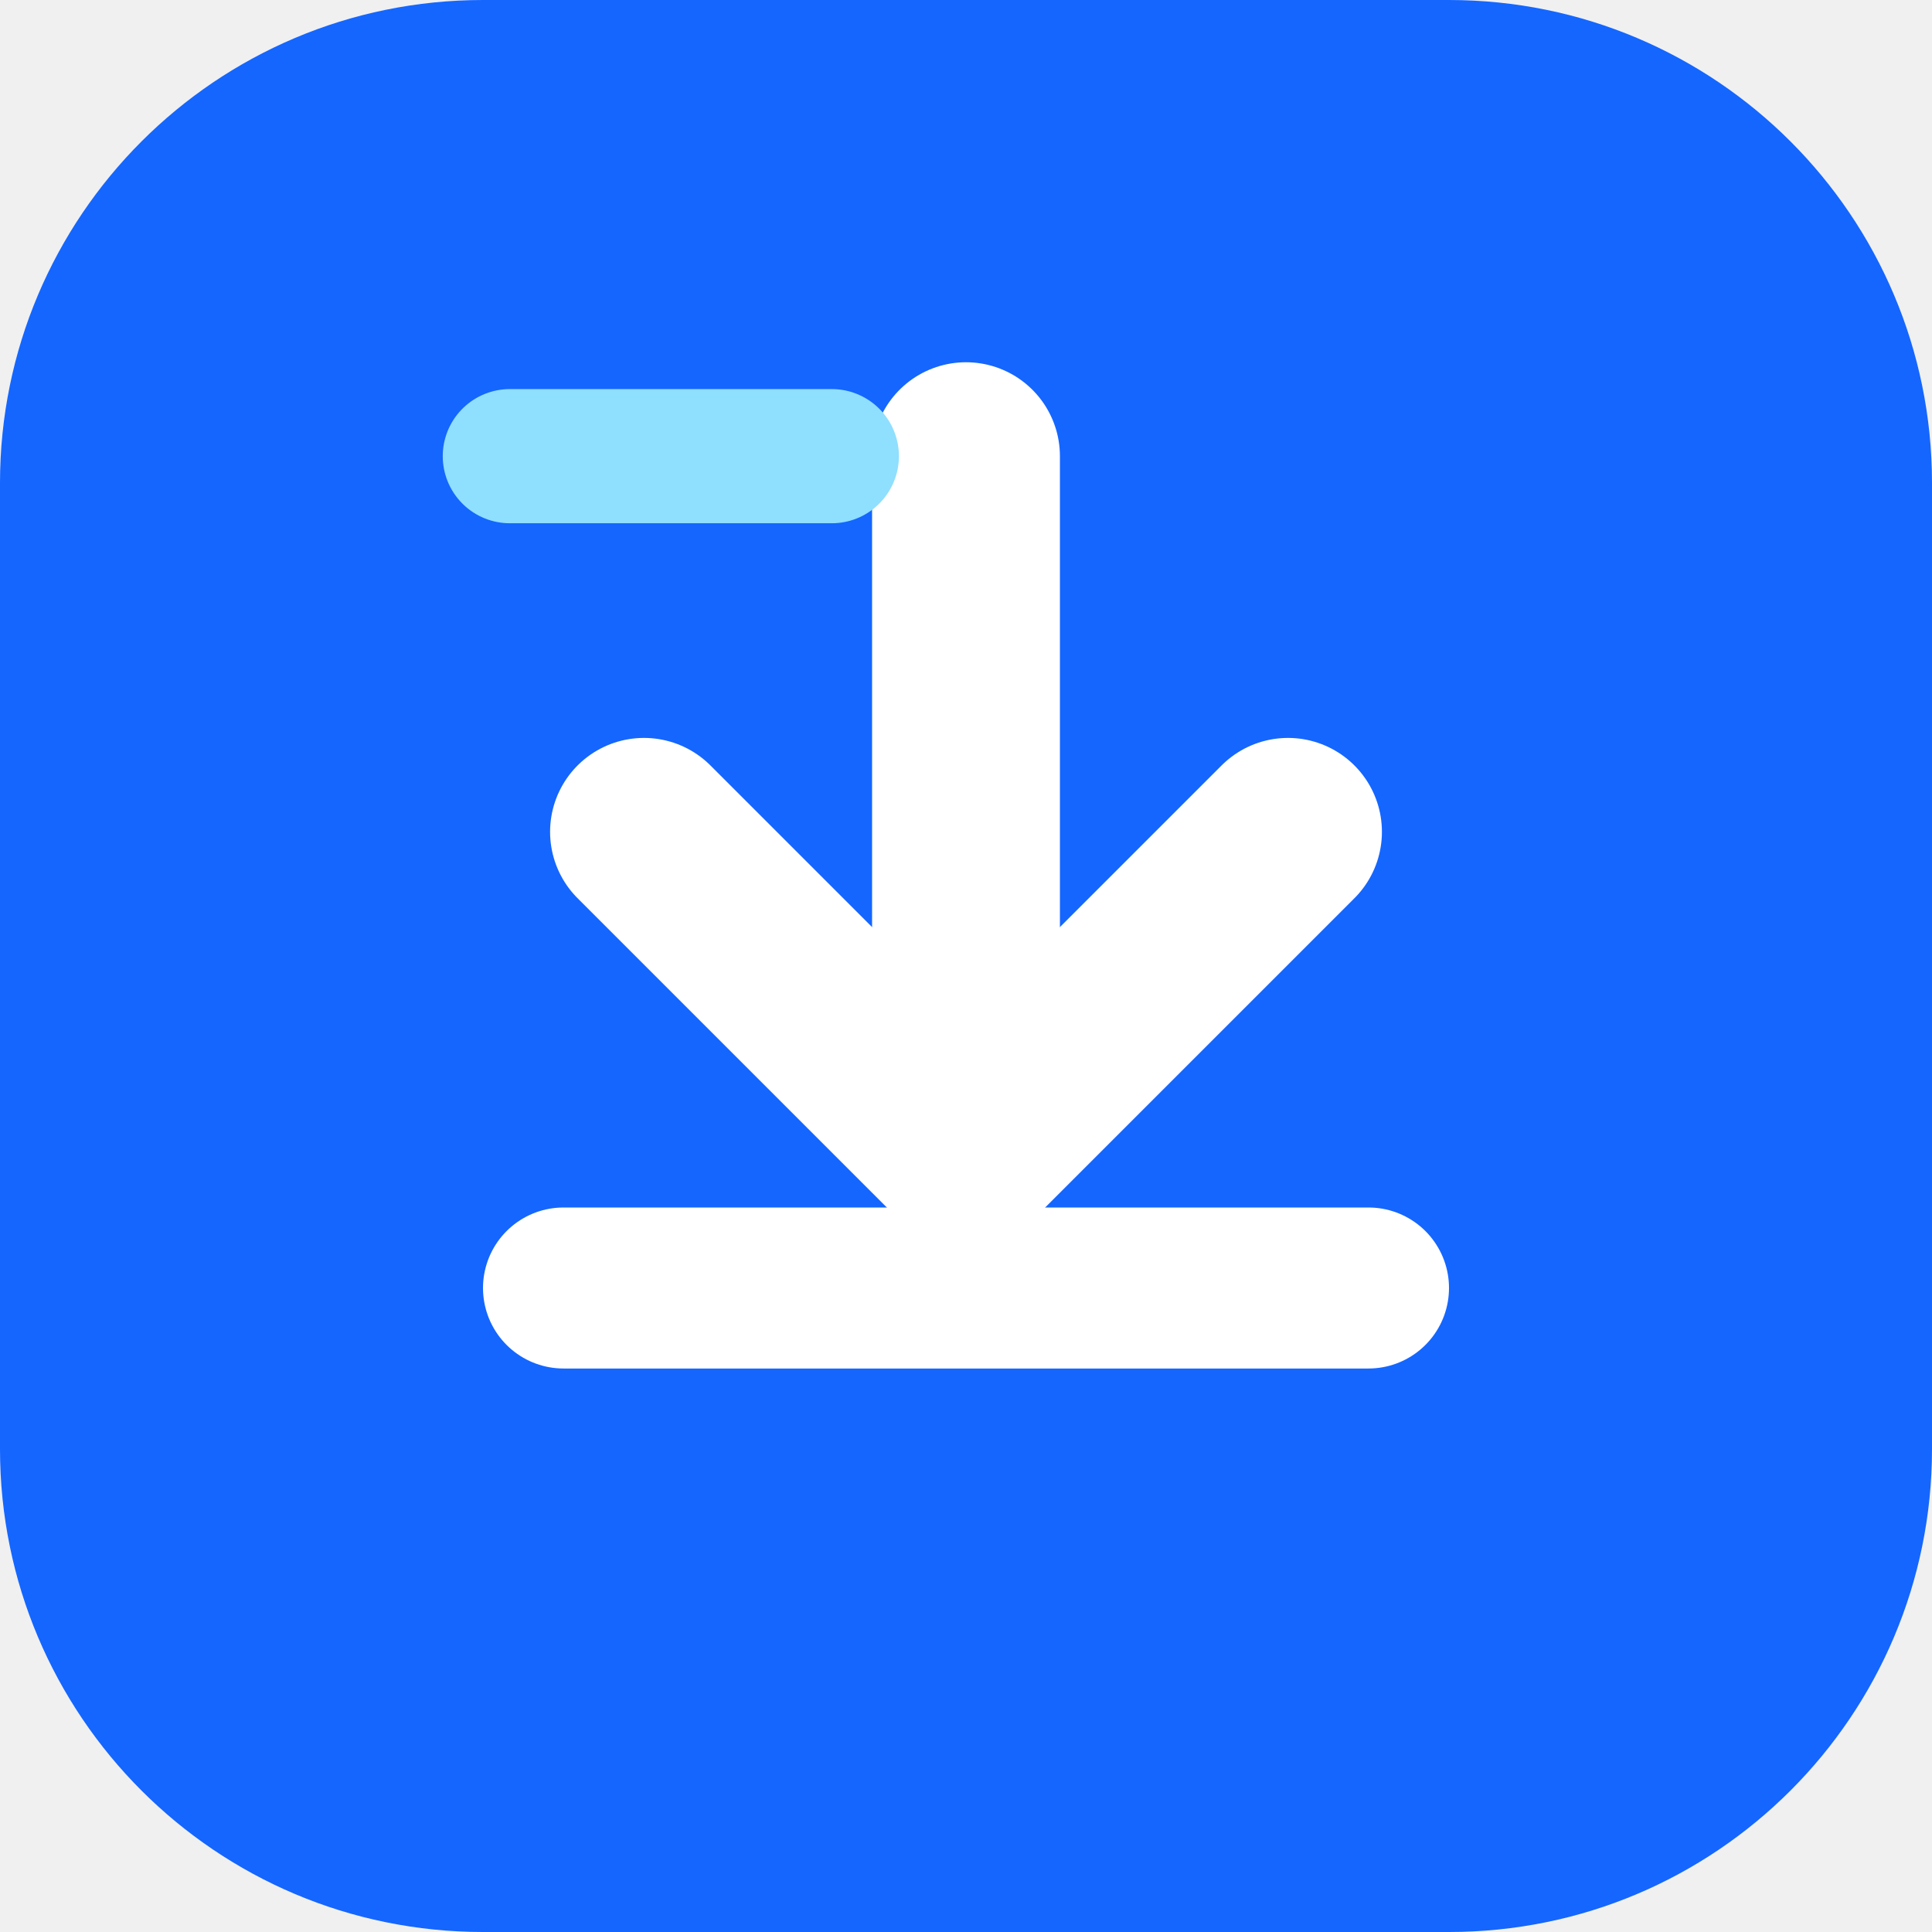
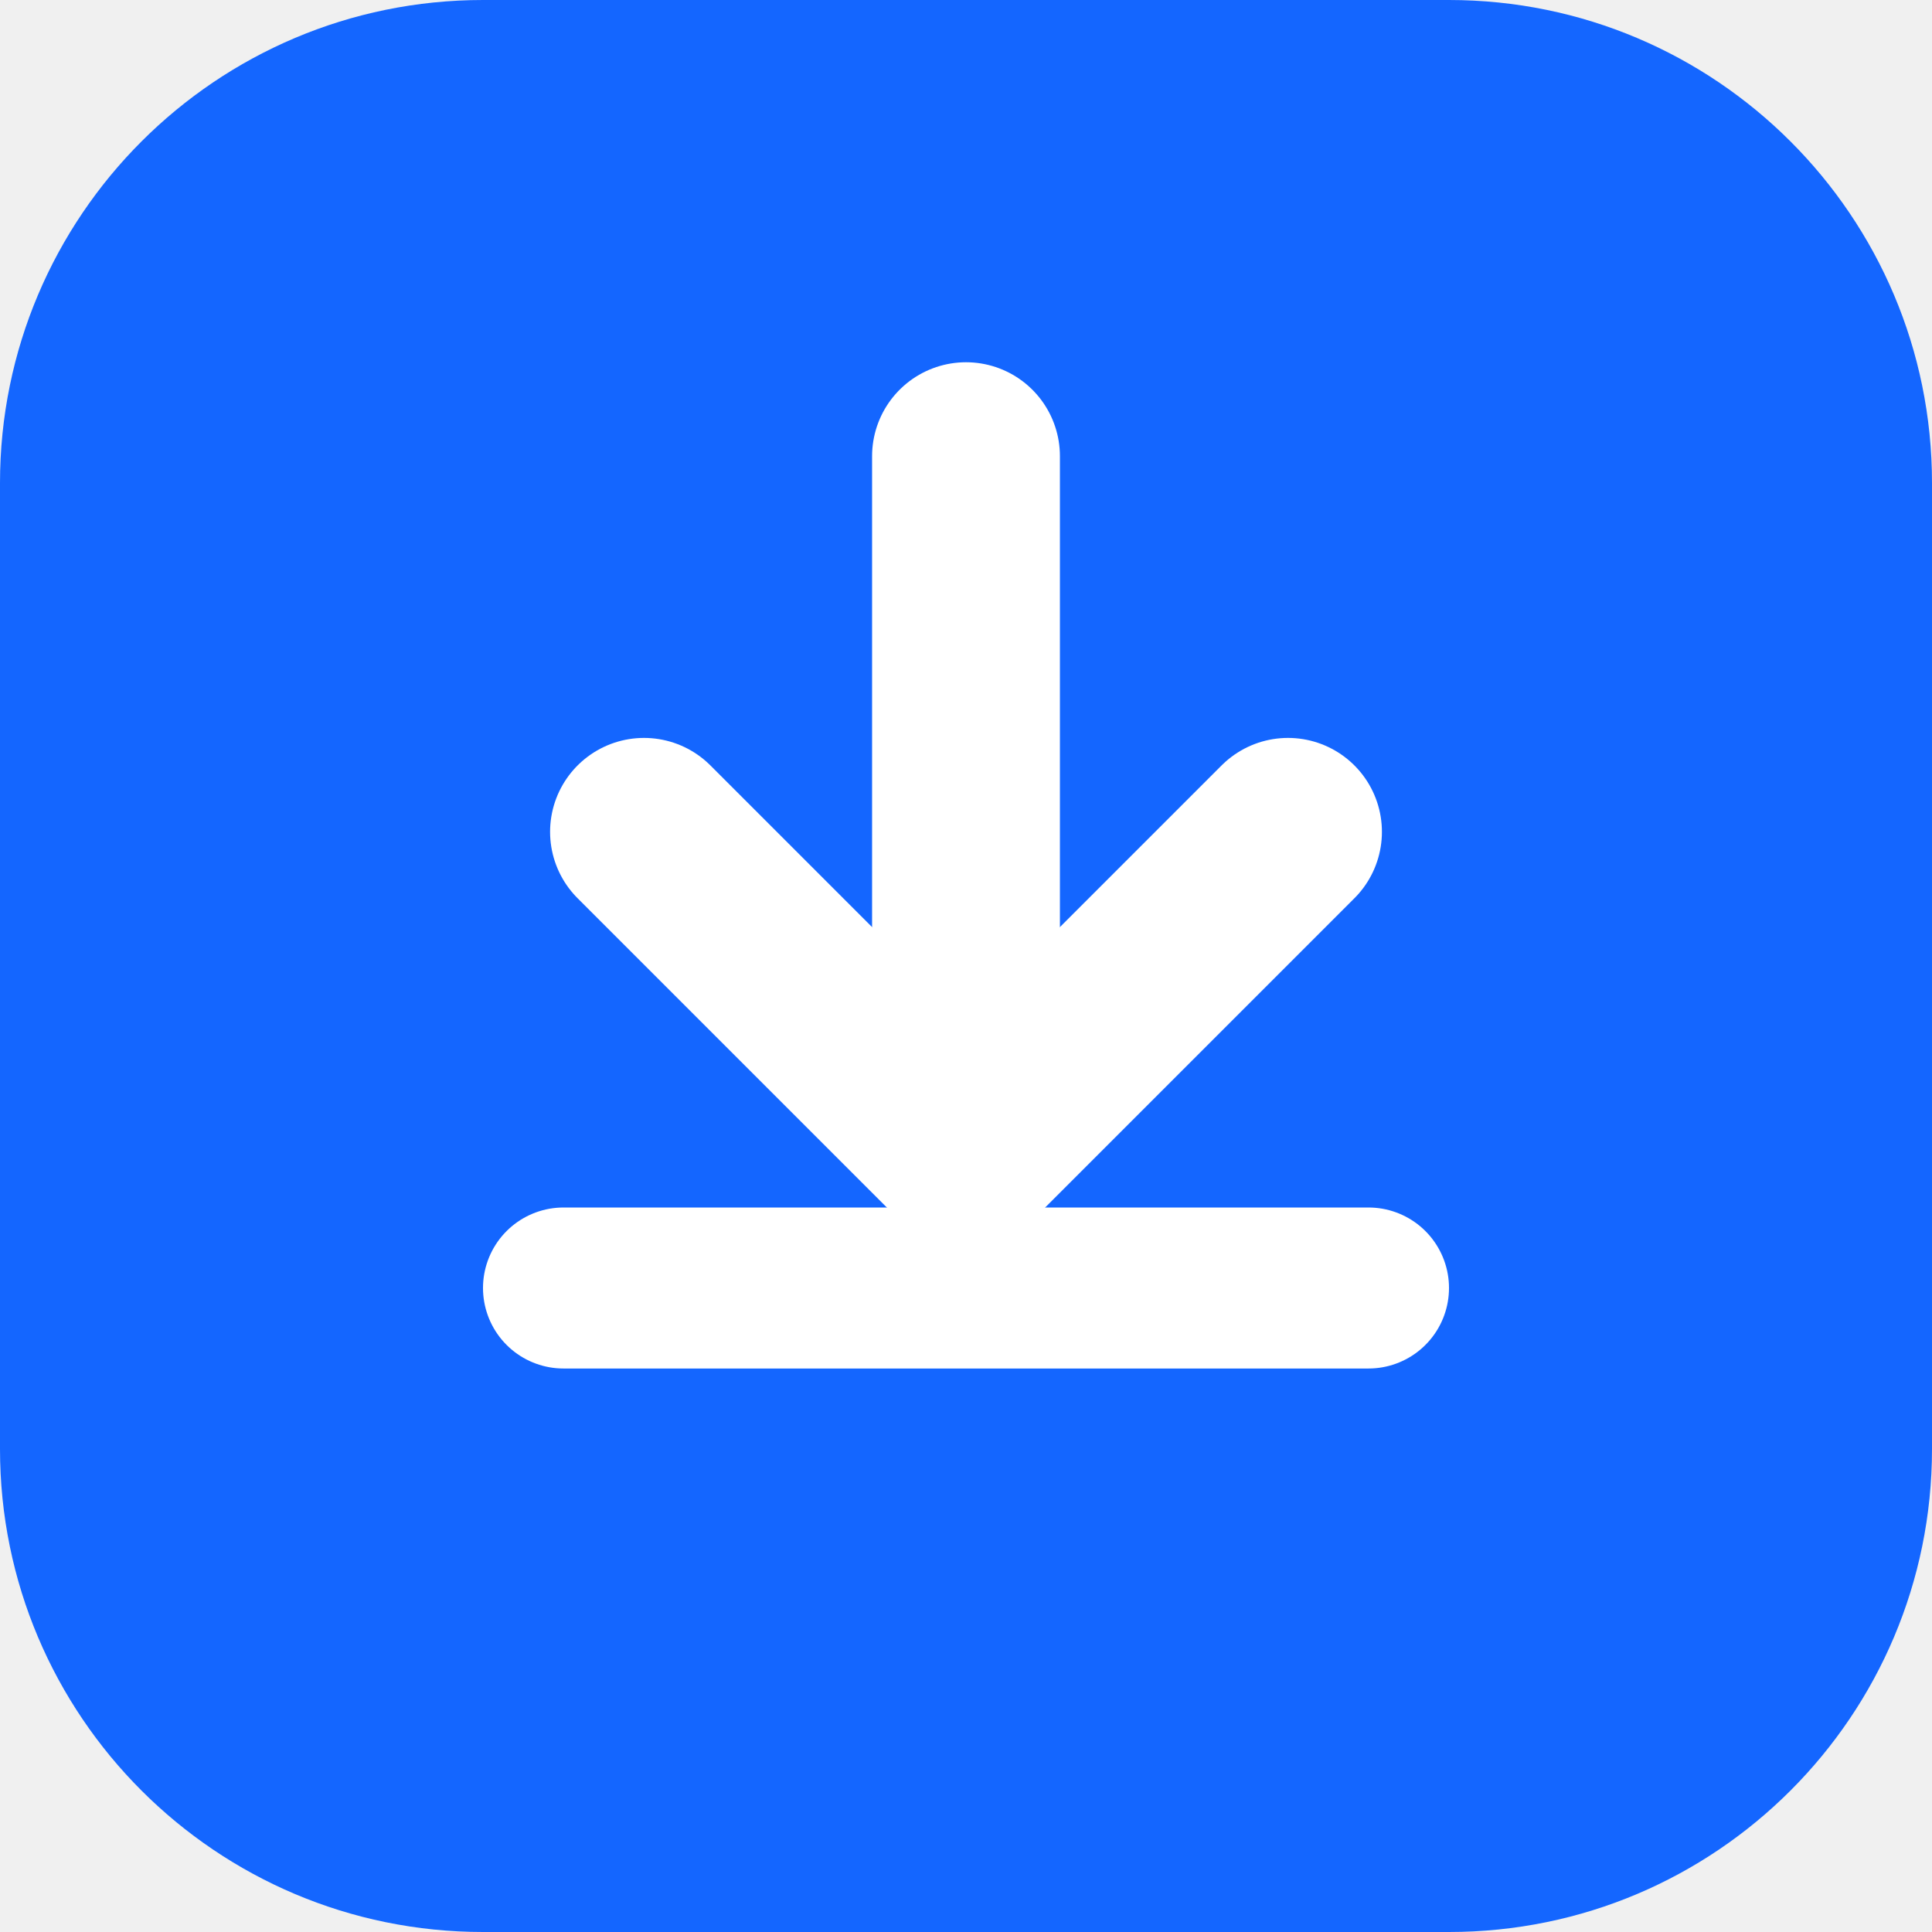
<svg xmlns="http://www.w3.org/2000/svg" width="72" height="72" viewBox="0 0 72 72" fill="none">
  <rect width="72" height="72" rx="18" fill="#1466FF" />
  <path d="M21 48H51" stroke="white" stroke-width="6" stroke-linecap="round" />
  <path d="M36 17V40" stroke="white" stroke-width="7" stroke-linecap="round" />
  <path d="M24 31L36 43L48 31" stroke="white" stroke-width="7" stroke-linecap="round" stroke-linejoin="round" />
-   <path d="M19 17H31" stroke="#8FDFFF" stroke-width="5" stroke-linecap="round" />
</svg>
